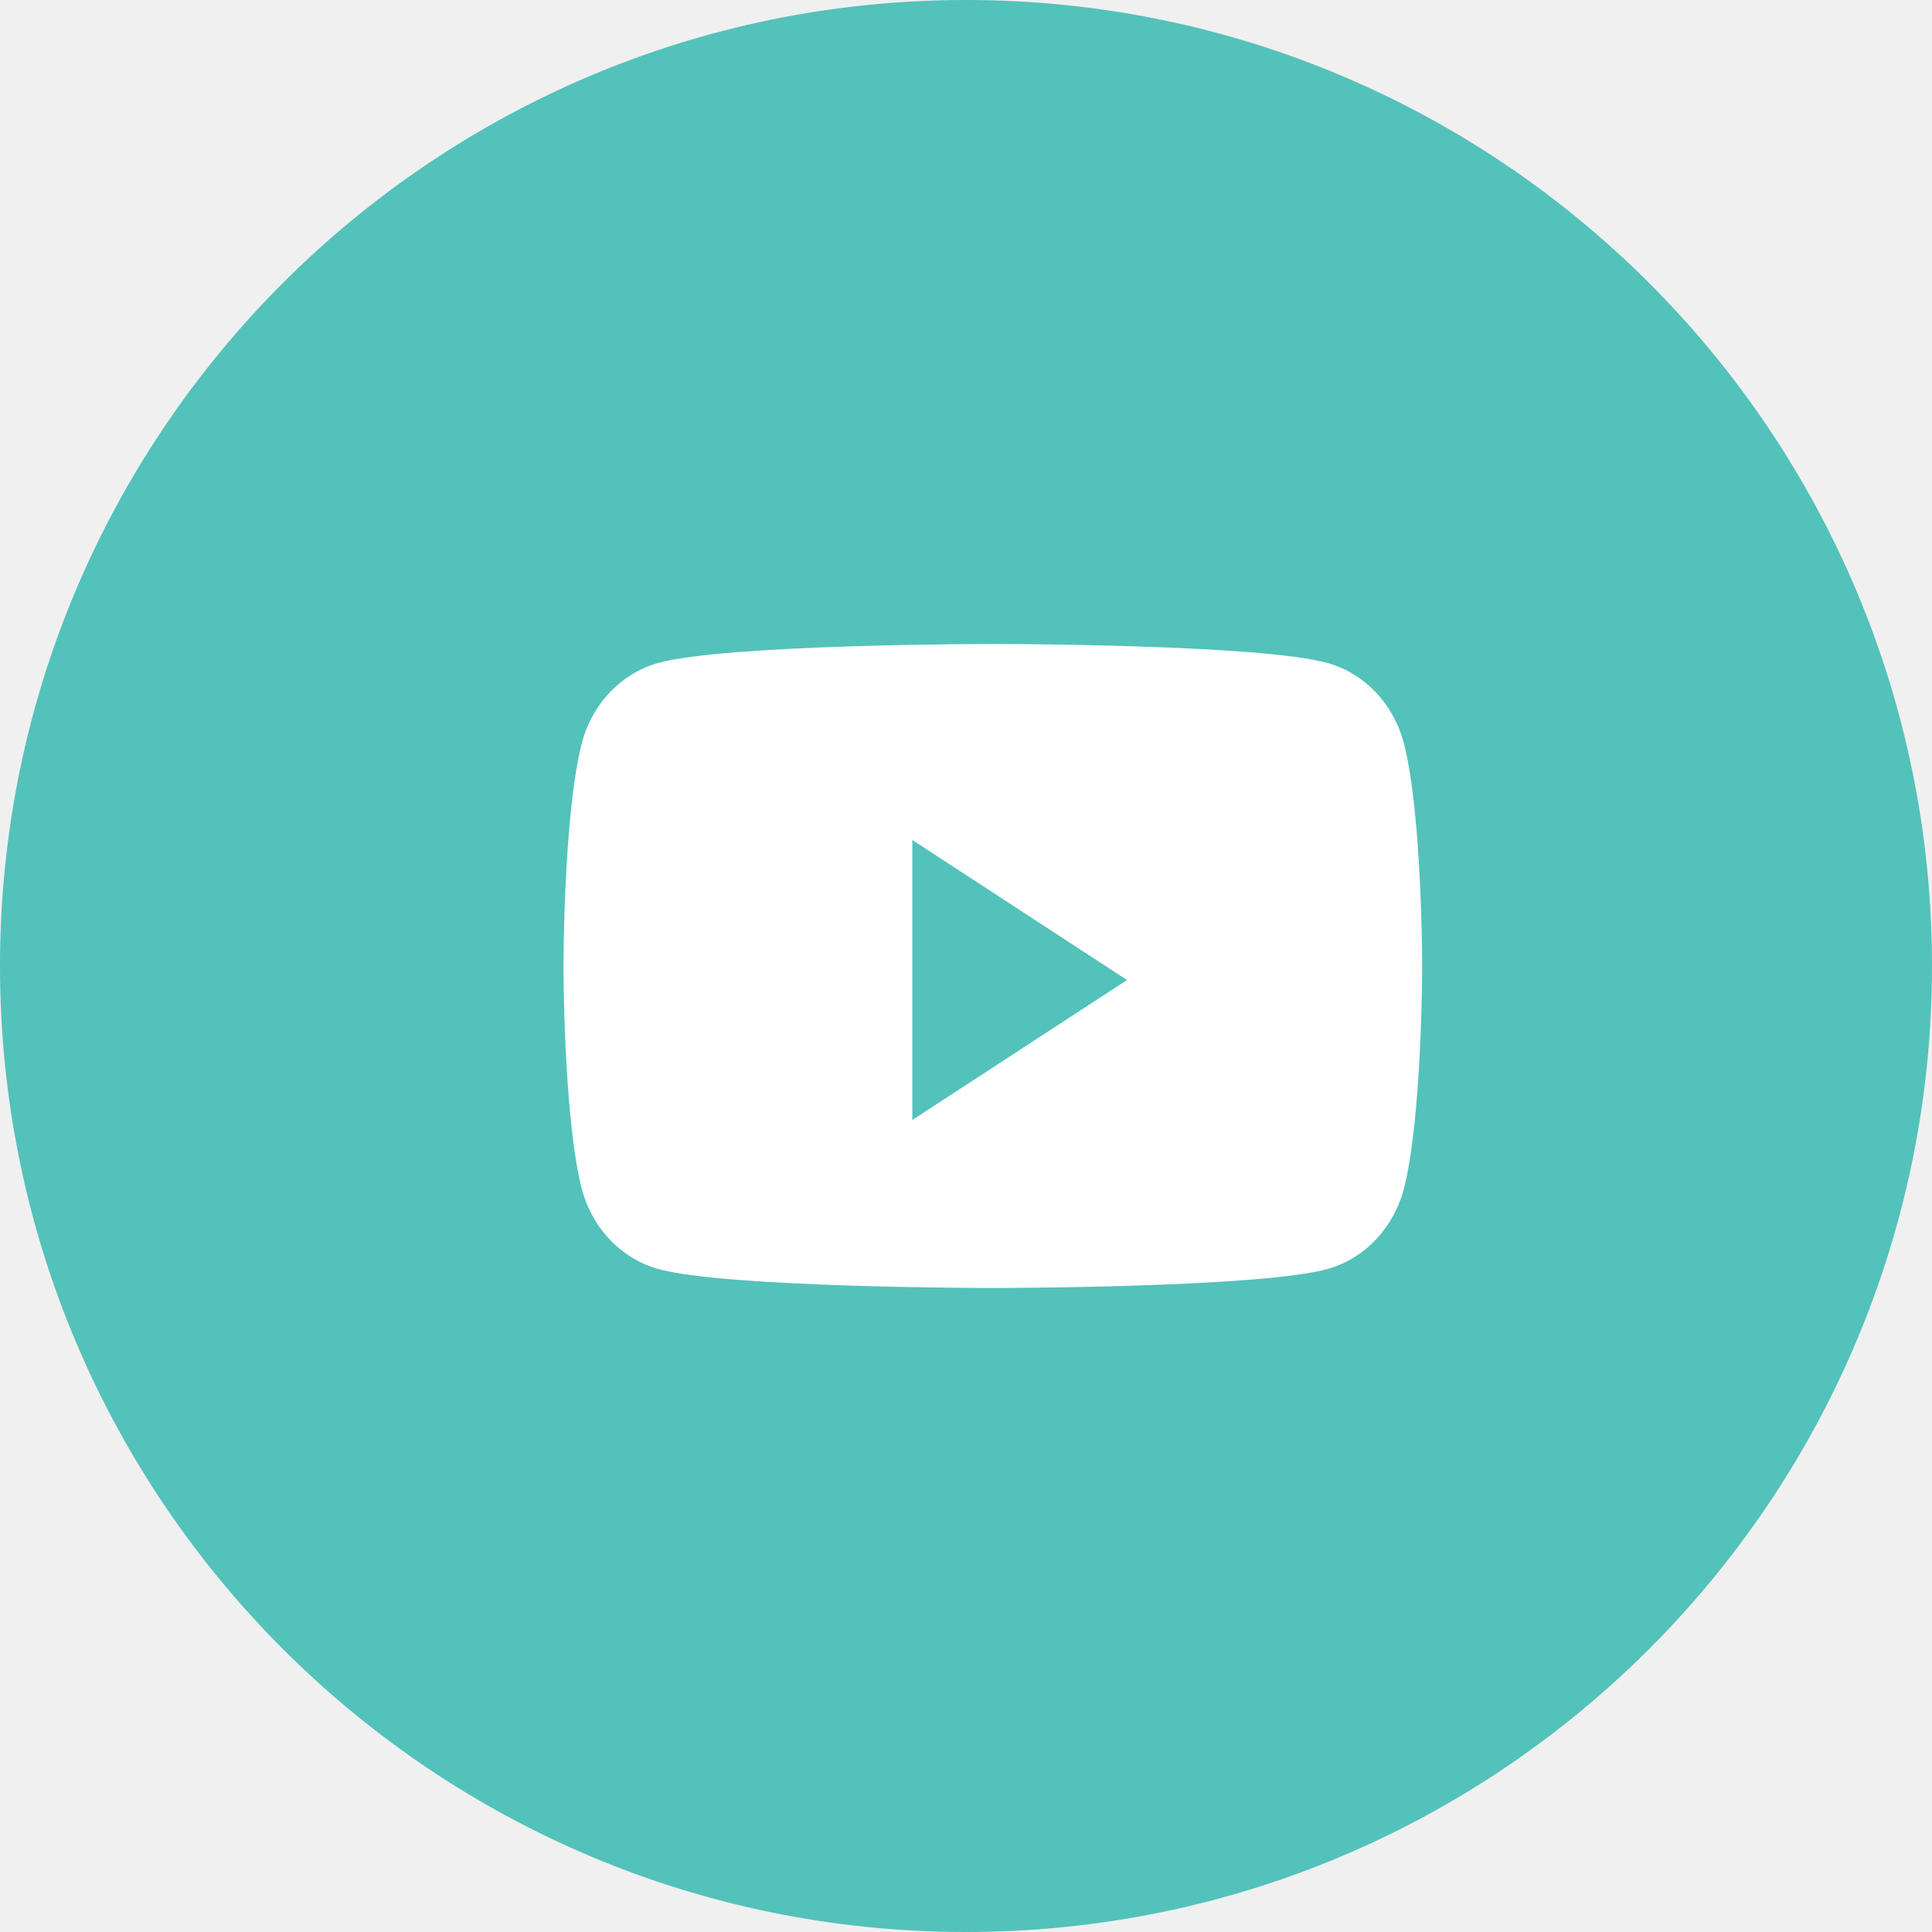
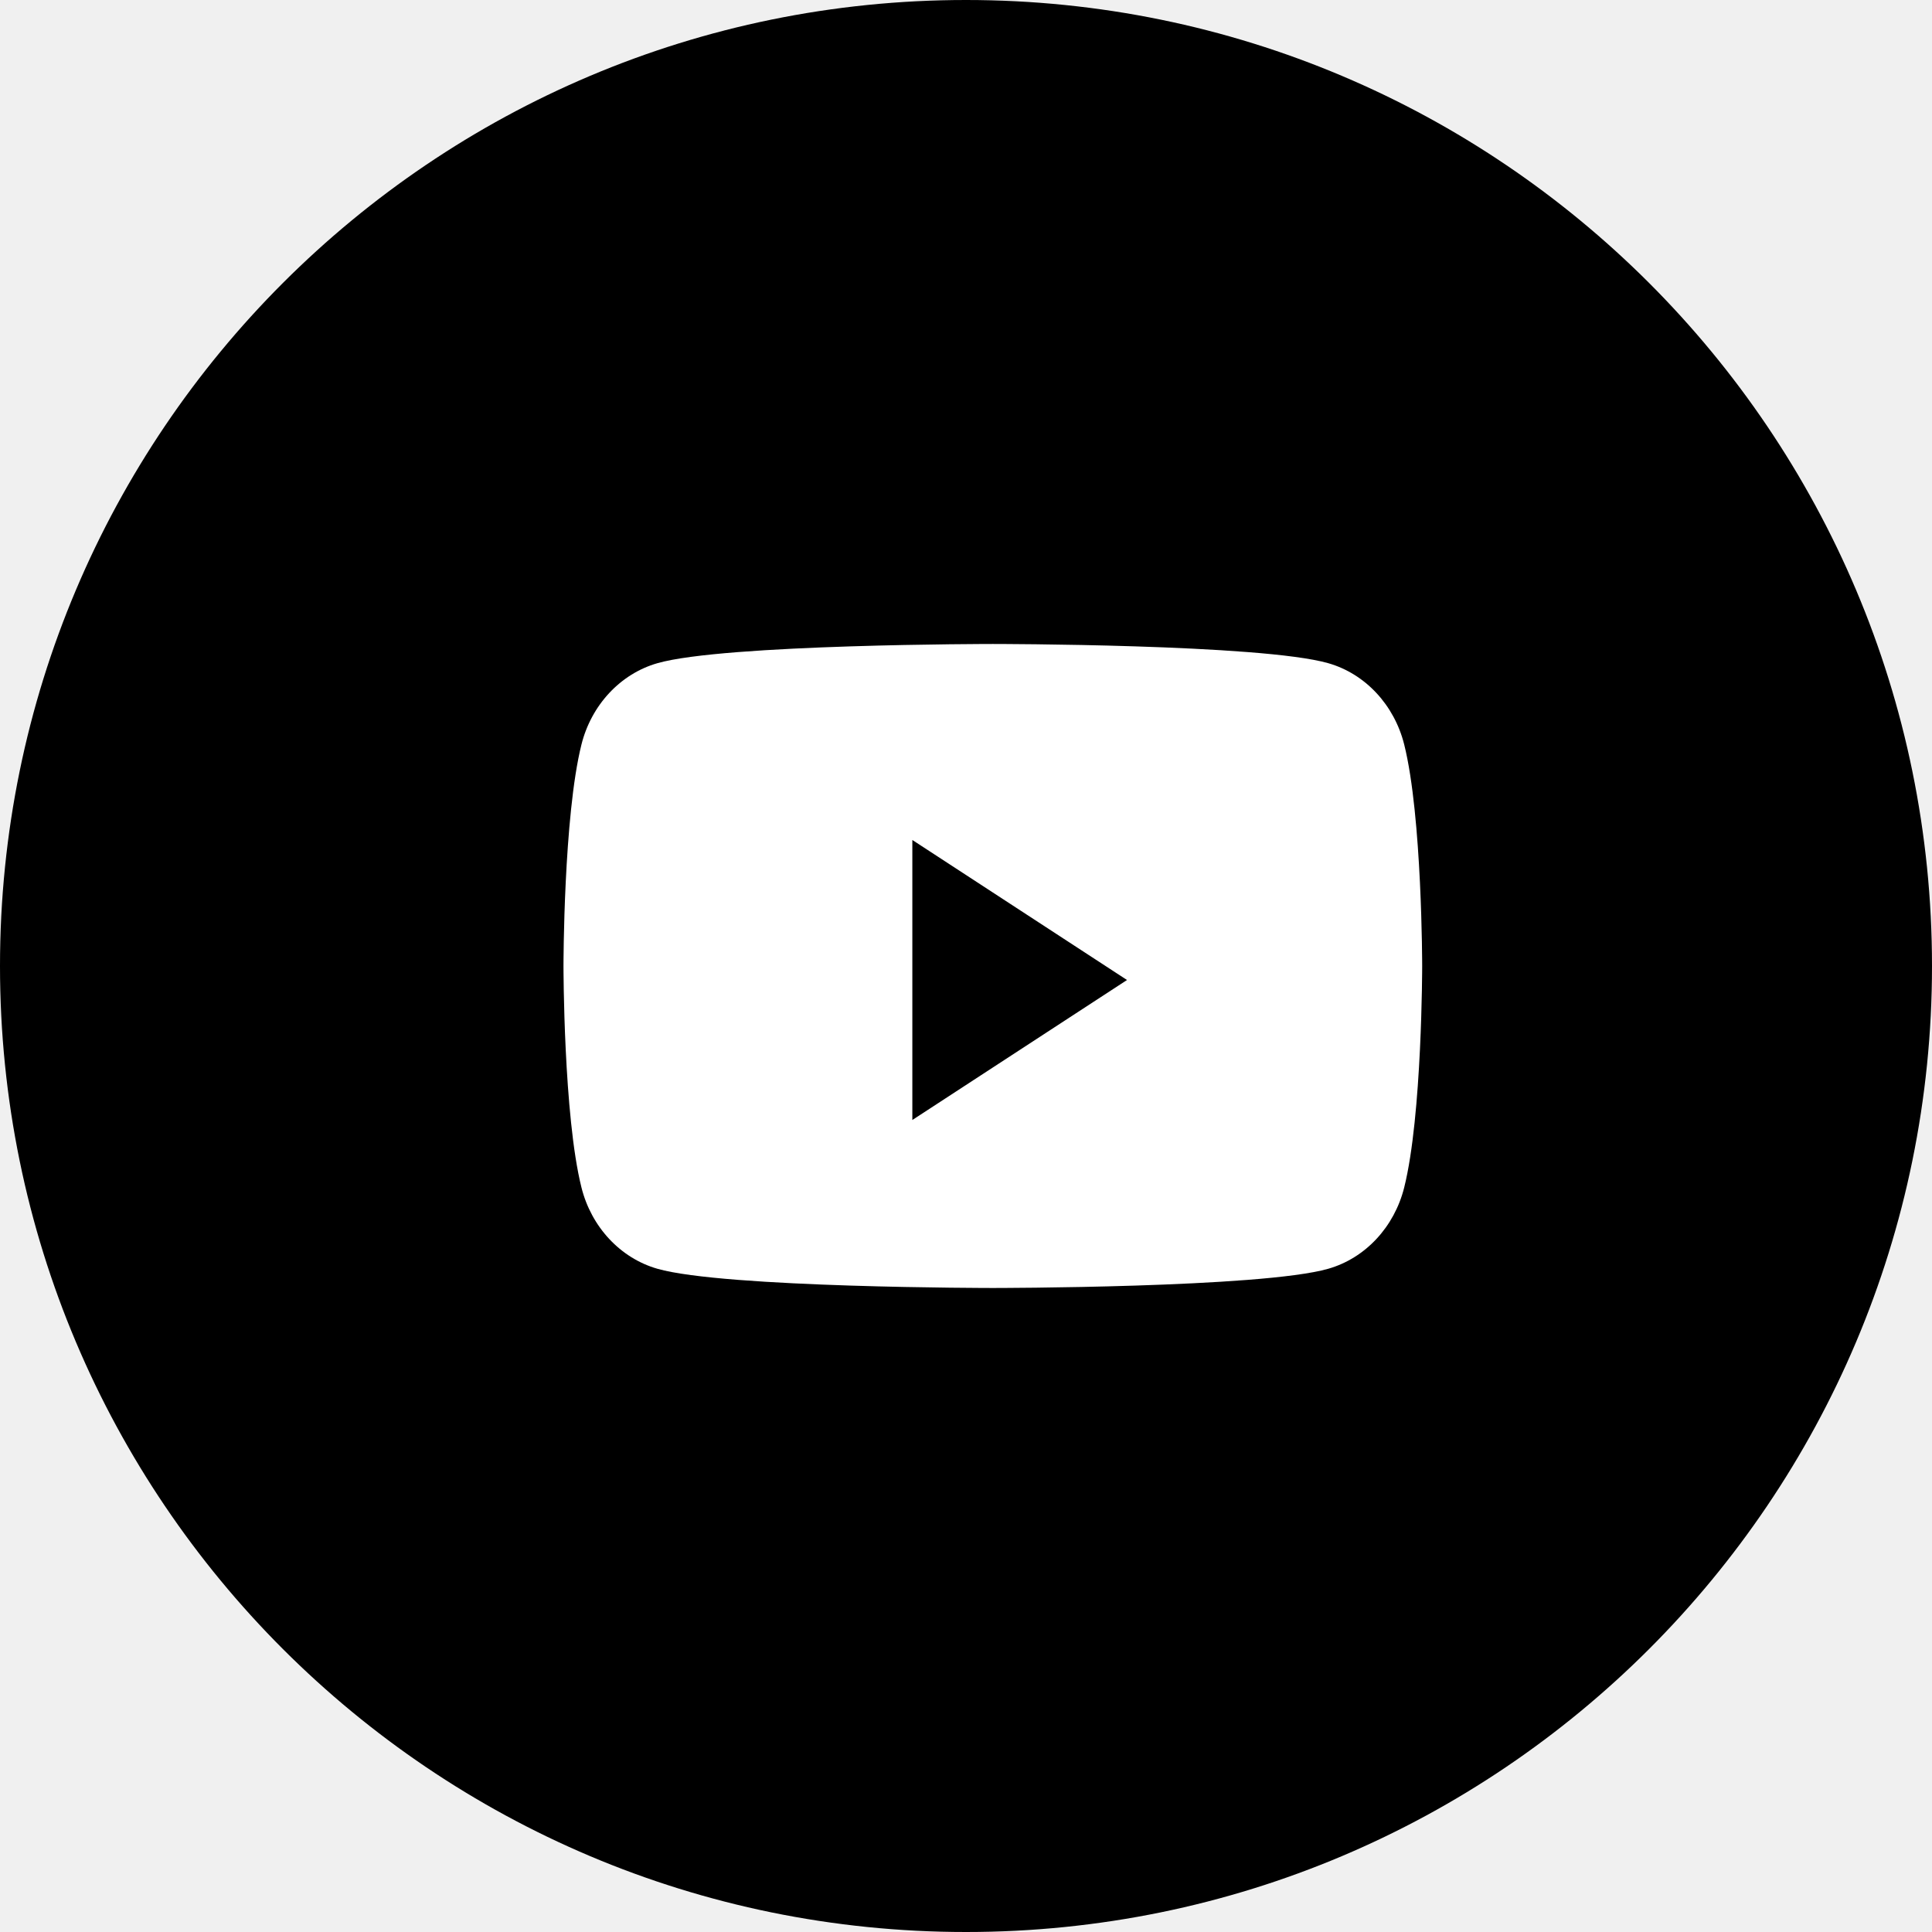
- <svg xmlns="http://www.w3.org/2000/svg" width="44" height="44" viewBox="0 0 44 44" fill="none">
+ <svg xmlns="http://www.w3.org/2000/svg" width="44" height="44" viewBox="0 0 44 44">
  <g clip-path="url(#clip0_1107_419)">
-     <path d="M22 0C34.151 0 44 9.85 44 22C44 34.15 34.151 44 22 44C9.849 44 0 34.15 0 22C0 9.851 9.849 0 22 0Z" fill="#53C2BB" />
+     <path d="M22 0C34.151 0 44 9.85 44 22C44 34.15 34.151 44 22 44C9.849 44 0 34.15 0 22C0 9.851 9.849 0 22 0Z" />
    <path fill-rule="evenodd" clip-rule="evenodd" d="M30.251 15.104C31.093 15.345 31.755 16.055 31.98 16.957C32.389 18.591 32.389 22 32.389 22C32.389 22 32.389 25.409 31.98 27.043C31.755 27.945 31.093 28.654 30.251 28.895C28.726 29.333 22.611 29.333 22.611 29.333C22.611 29.333 16.496 29.333 14.971 28.895C14.13 28.654 13.467 27.945 13.242 27.043C12.833 25.409 12.833 22 12.833 22C12.833 22 12.833 18.591 13.242 16.957C13.467 16.055 14.13 15.345 14.971 15.104C16.496 14.666 22.611 14.666 22.611 14.666C22.611 14.666 28.726 14.666 30.251 15.104ZM20.778 19.13V25.507L25.667 22.319L20.778 19.13Z" fill="white" />
  </g>
  <defs>
    <clipPath id="clip0_1107_419">
      <rect width="44" height="44" fill="white" />
    </clipPath>
  </defs>
</svg>
